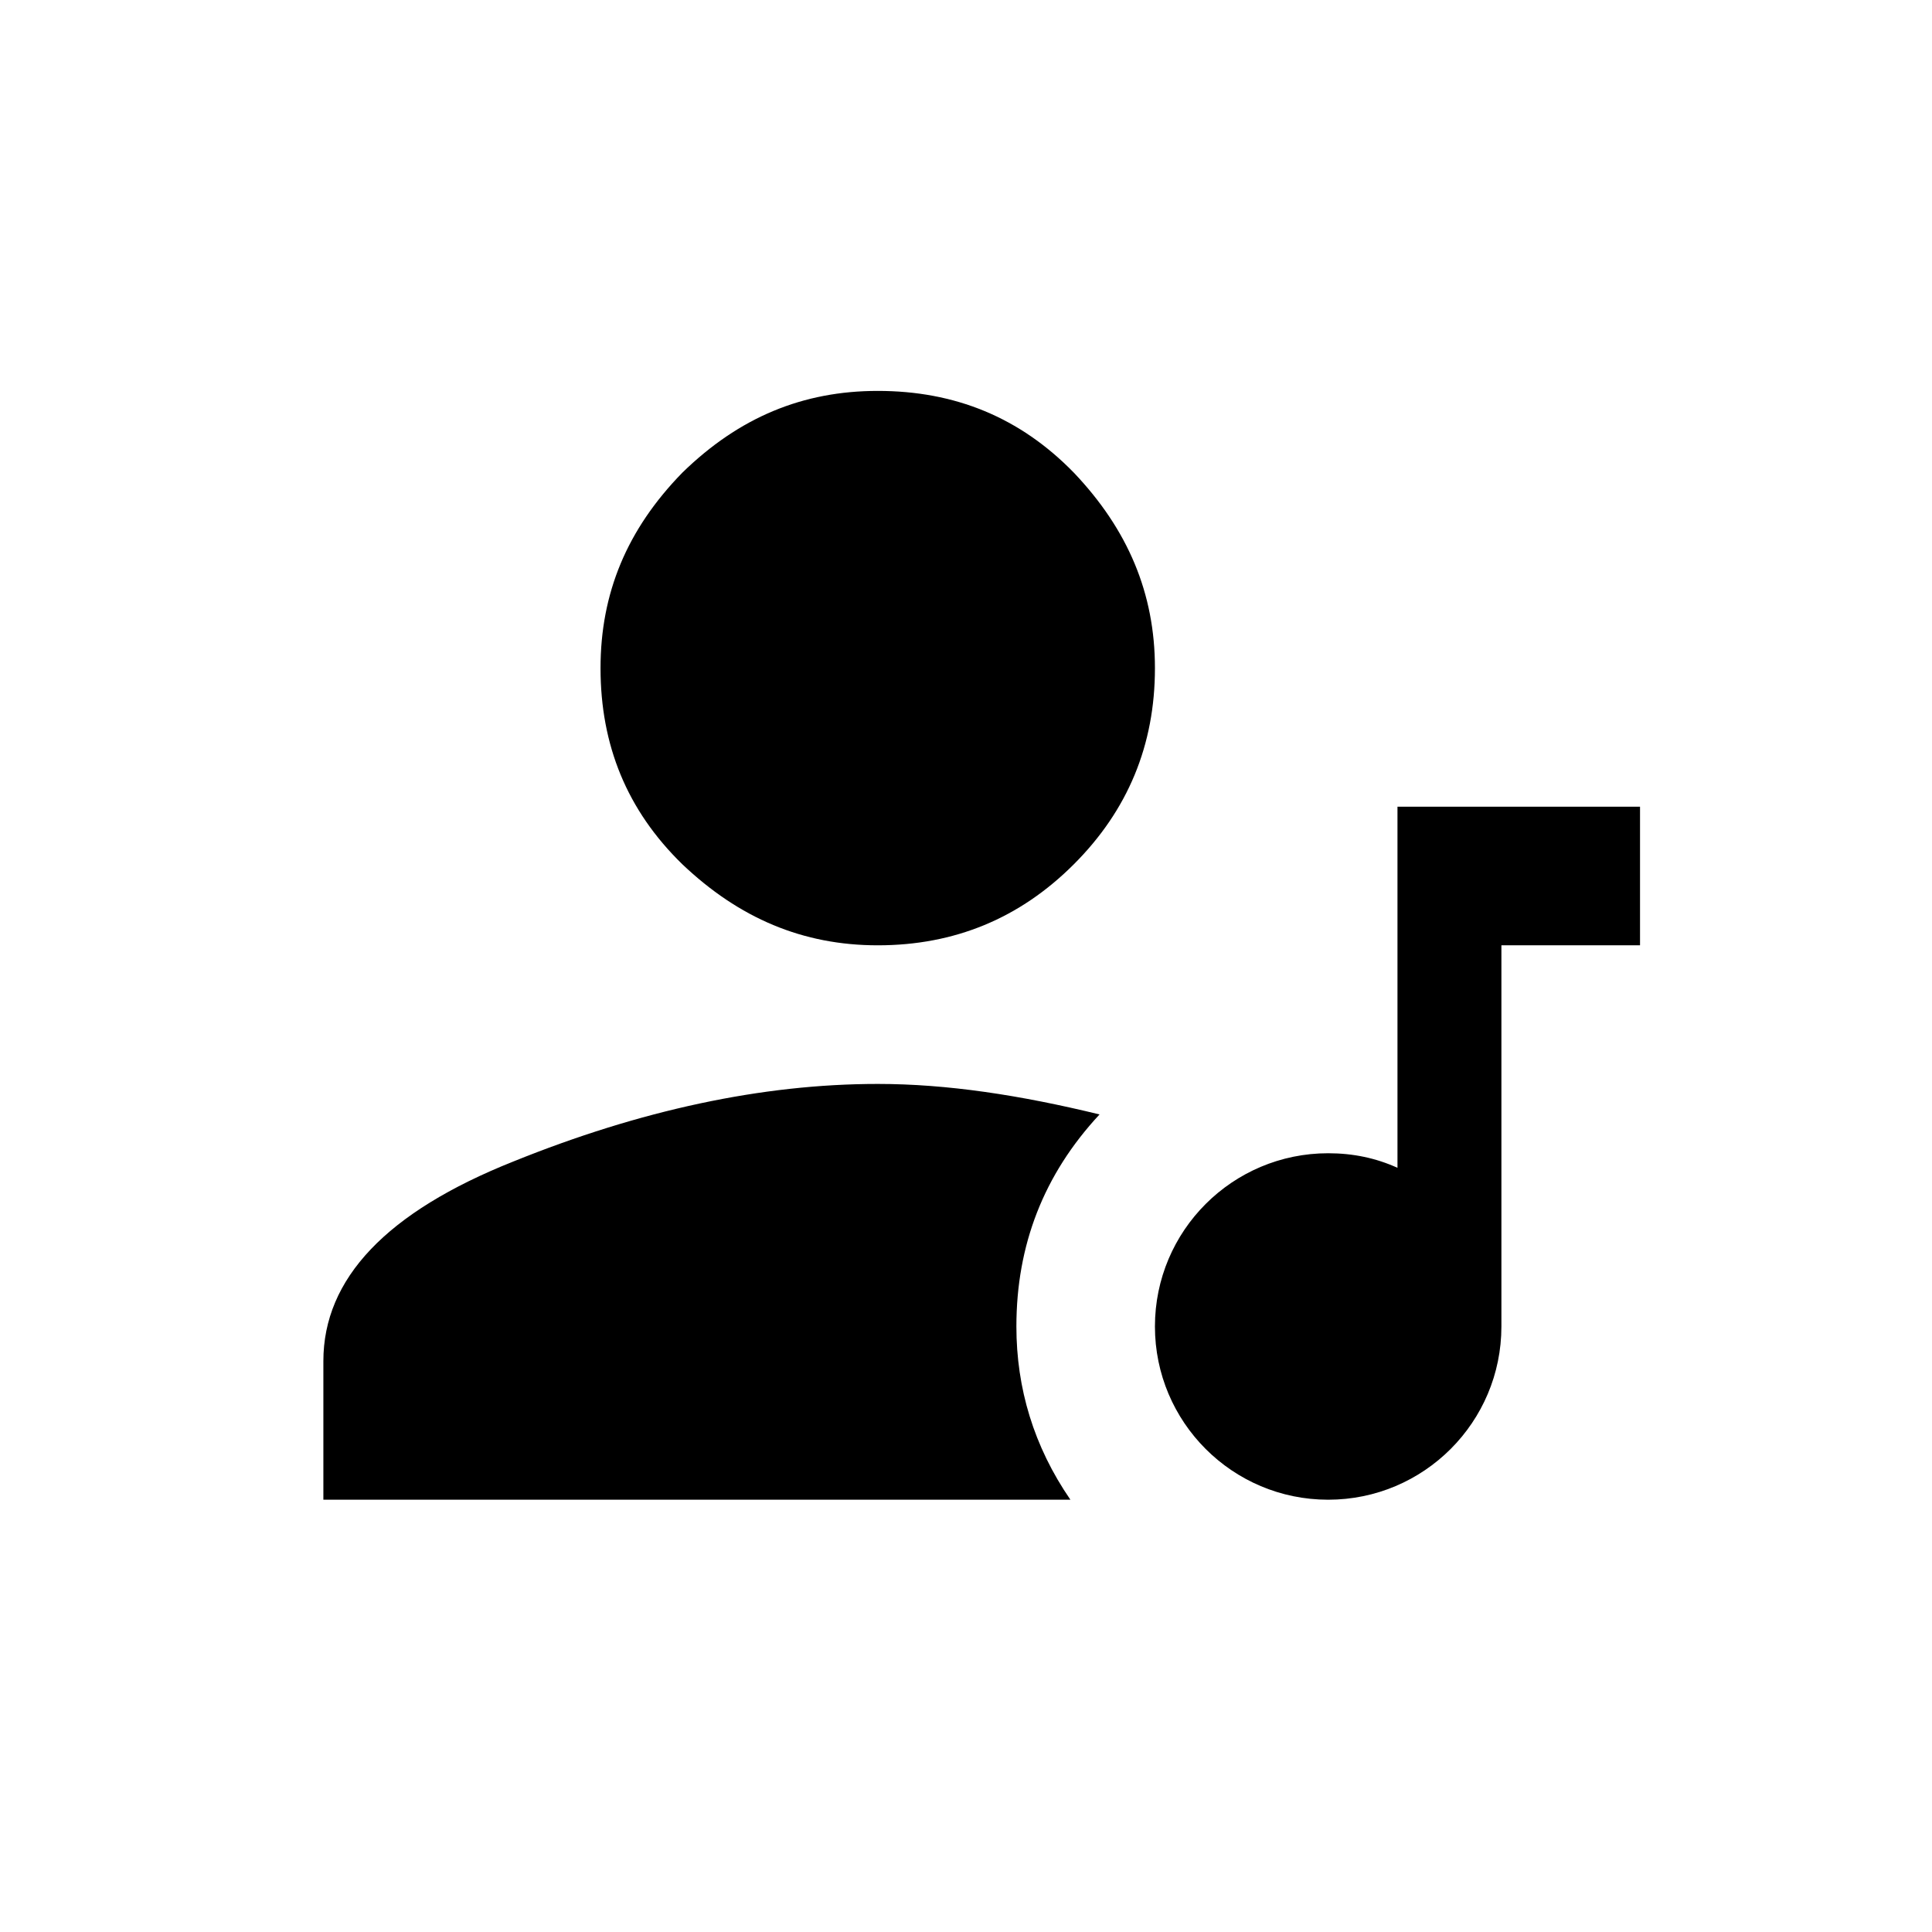
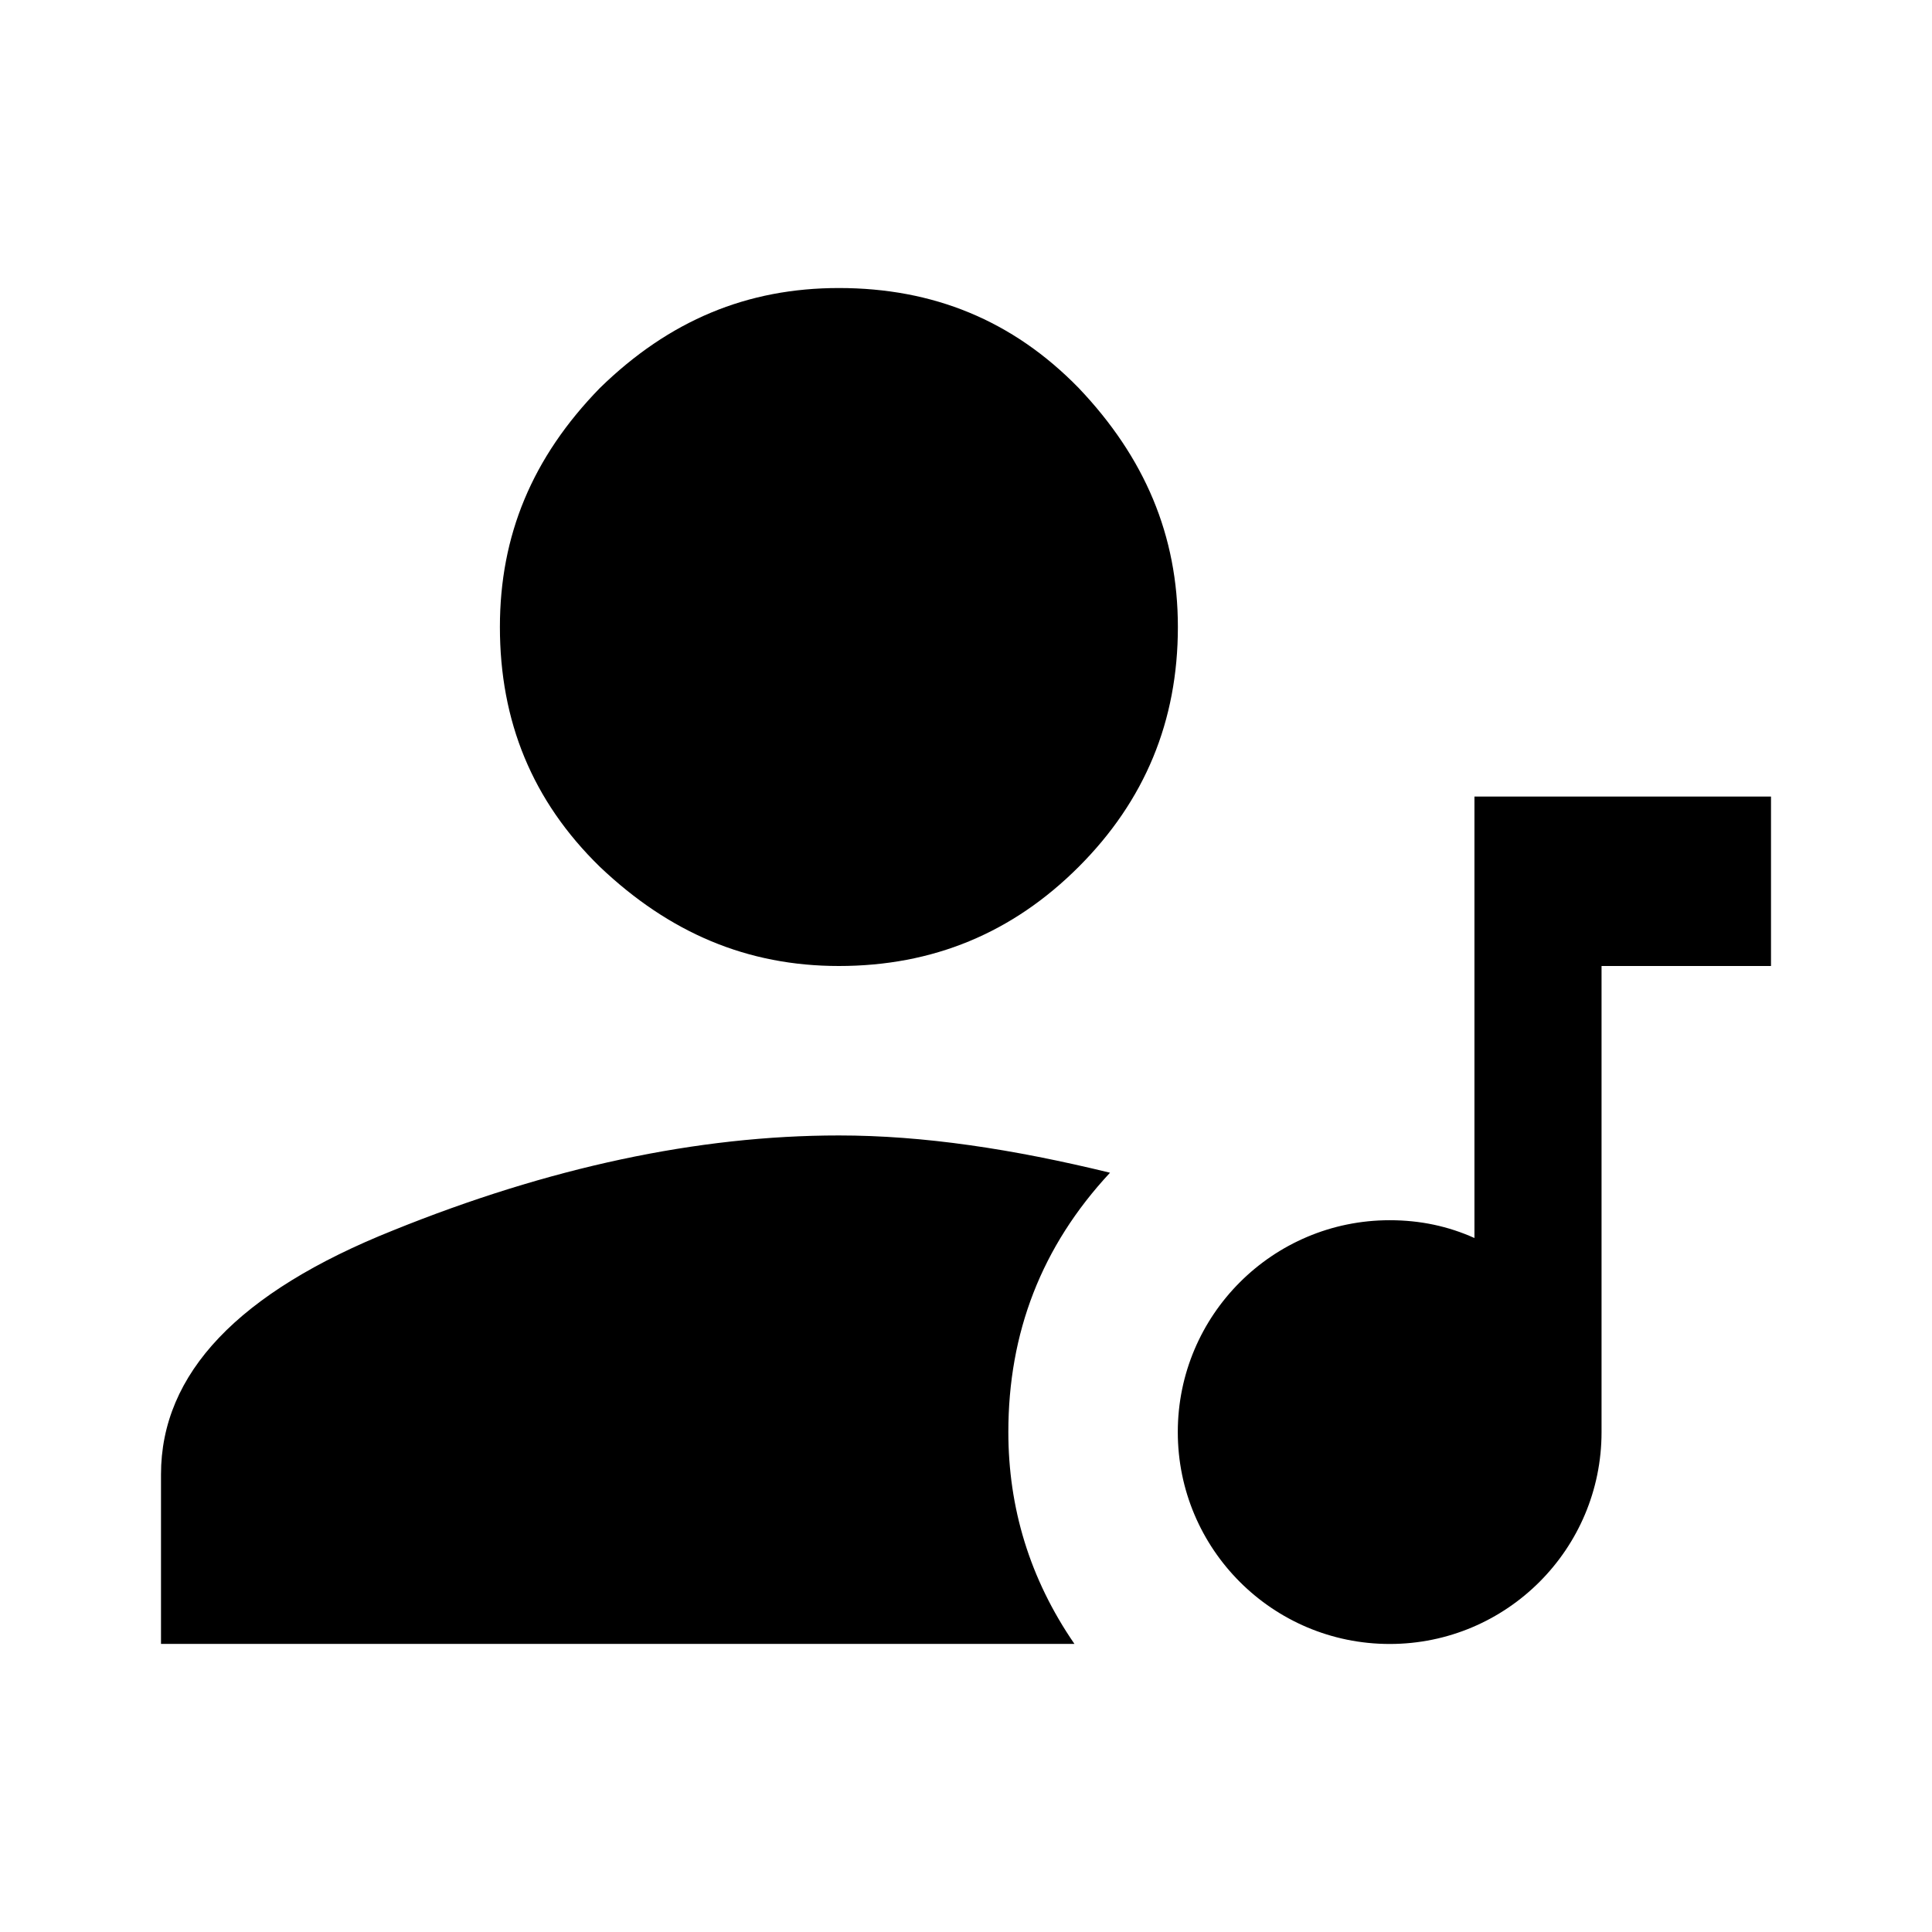
<svg xmlns="http://www.w3.org/2000/svg" id="svg4" width="24" height="24" version="1.1" viewBox="0 0 24 24">
-   <path id="path2" d="m10.904 13.465c0.861 0 1.765 0.138 2.755 0.379-0.697 0.749-1.033 1.627-1.033 2.634 0 0.766 0.215 1.489 0.671 2.152h-9.28v-1.722c0-1.024 0.783-1.851 2.359-2.479 1.575-0.637 3.09-0.964 4.528-0.964m0-1.722c-0.93 0-1.722-0.336-2.428-1.007-0.689-0.671-1.016-1.481-1.016-2.436 0-0.93 0.327-1.722 1.016-2.428 0.706-0.689 1.498-1.016 2.428-1.016 0.956 0 1.765 0.327 2.436 1.016 0.671 0.706 1.007 1.498 1.007 2.428 0 0.956-0.336 1.765-1.007 2.436-0.671 0.671-1.481 1.007-2.436 1.007m6.456-1.722h3.013v1.722h-1.722v4.735a2.152 2.152 0 0 1-2.152 2.152 2.152 2.152 0 0 1-2.152-2.152 2.152 2.152 0 0 1 2.152-2.152c0.31 0 0.594 0.06 0.861 0.181z" fill="#000" />
+   <path id="path2" d="m10.421 14.105c1.053 0 2.158 0.168 3.368 0.463-0.853 0.916-1.263 1.99-1.263 3.221 0 0.937 0.263 1.821 0.821 2.632h-11.347v-2.105c0-1.253 0.958-2.263 2.884-3.032 1.926-0.779 3.779-1.179 5.537-1.179m0-2.105c-1.137 0-2.105-0.411-2.969-1.232-0.842-0.821-1.242-1.811-1.242-2.979 0-1.137 0.4-2.105 1.242-2.969 0.863-0.842 1.832-1.242 2.969-1.242 1.168 0 2.158 0.4 2.979 1.242 0.821 0.863 1.232 1.832 1.232 2.969 0 1.169-0.411 2.158-1.232 2.979-0.821 0.821-1.81 1.232-2.979 1.232m7.895-2.105h3.684v2.105h-2.105v5.79a2.632 2.632 0 0 1-2.632 2.632 2.632 2.632 0 0 1-2.632-2.632 2.632 2.632 0 0 1 2.632-2.632c0.379 0 0.726 0.074 1.053 0.221z" stroke-width="1.223" fill="#000" />
</svg>
